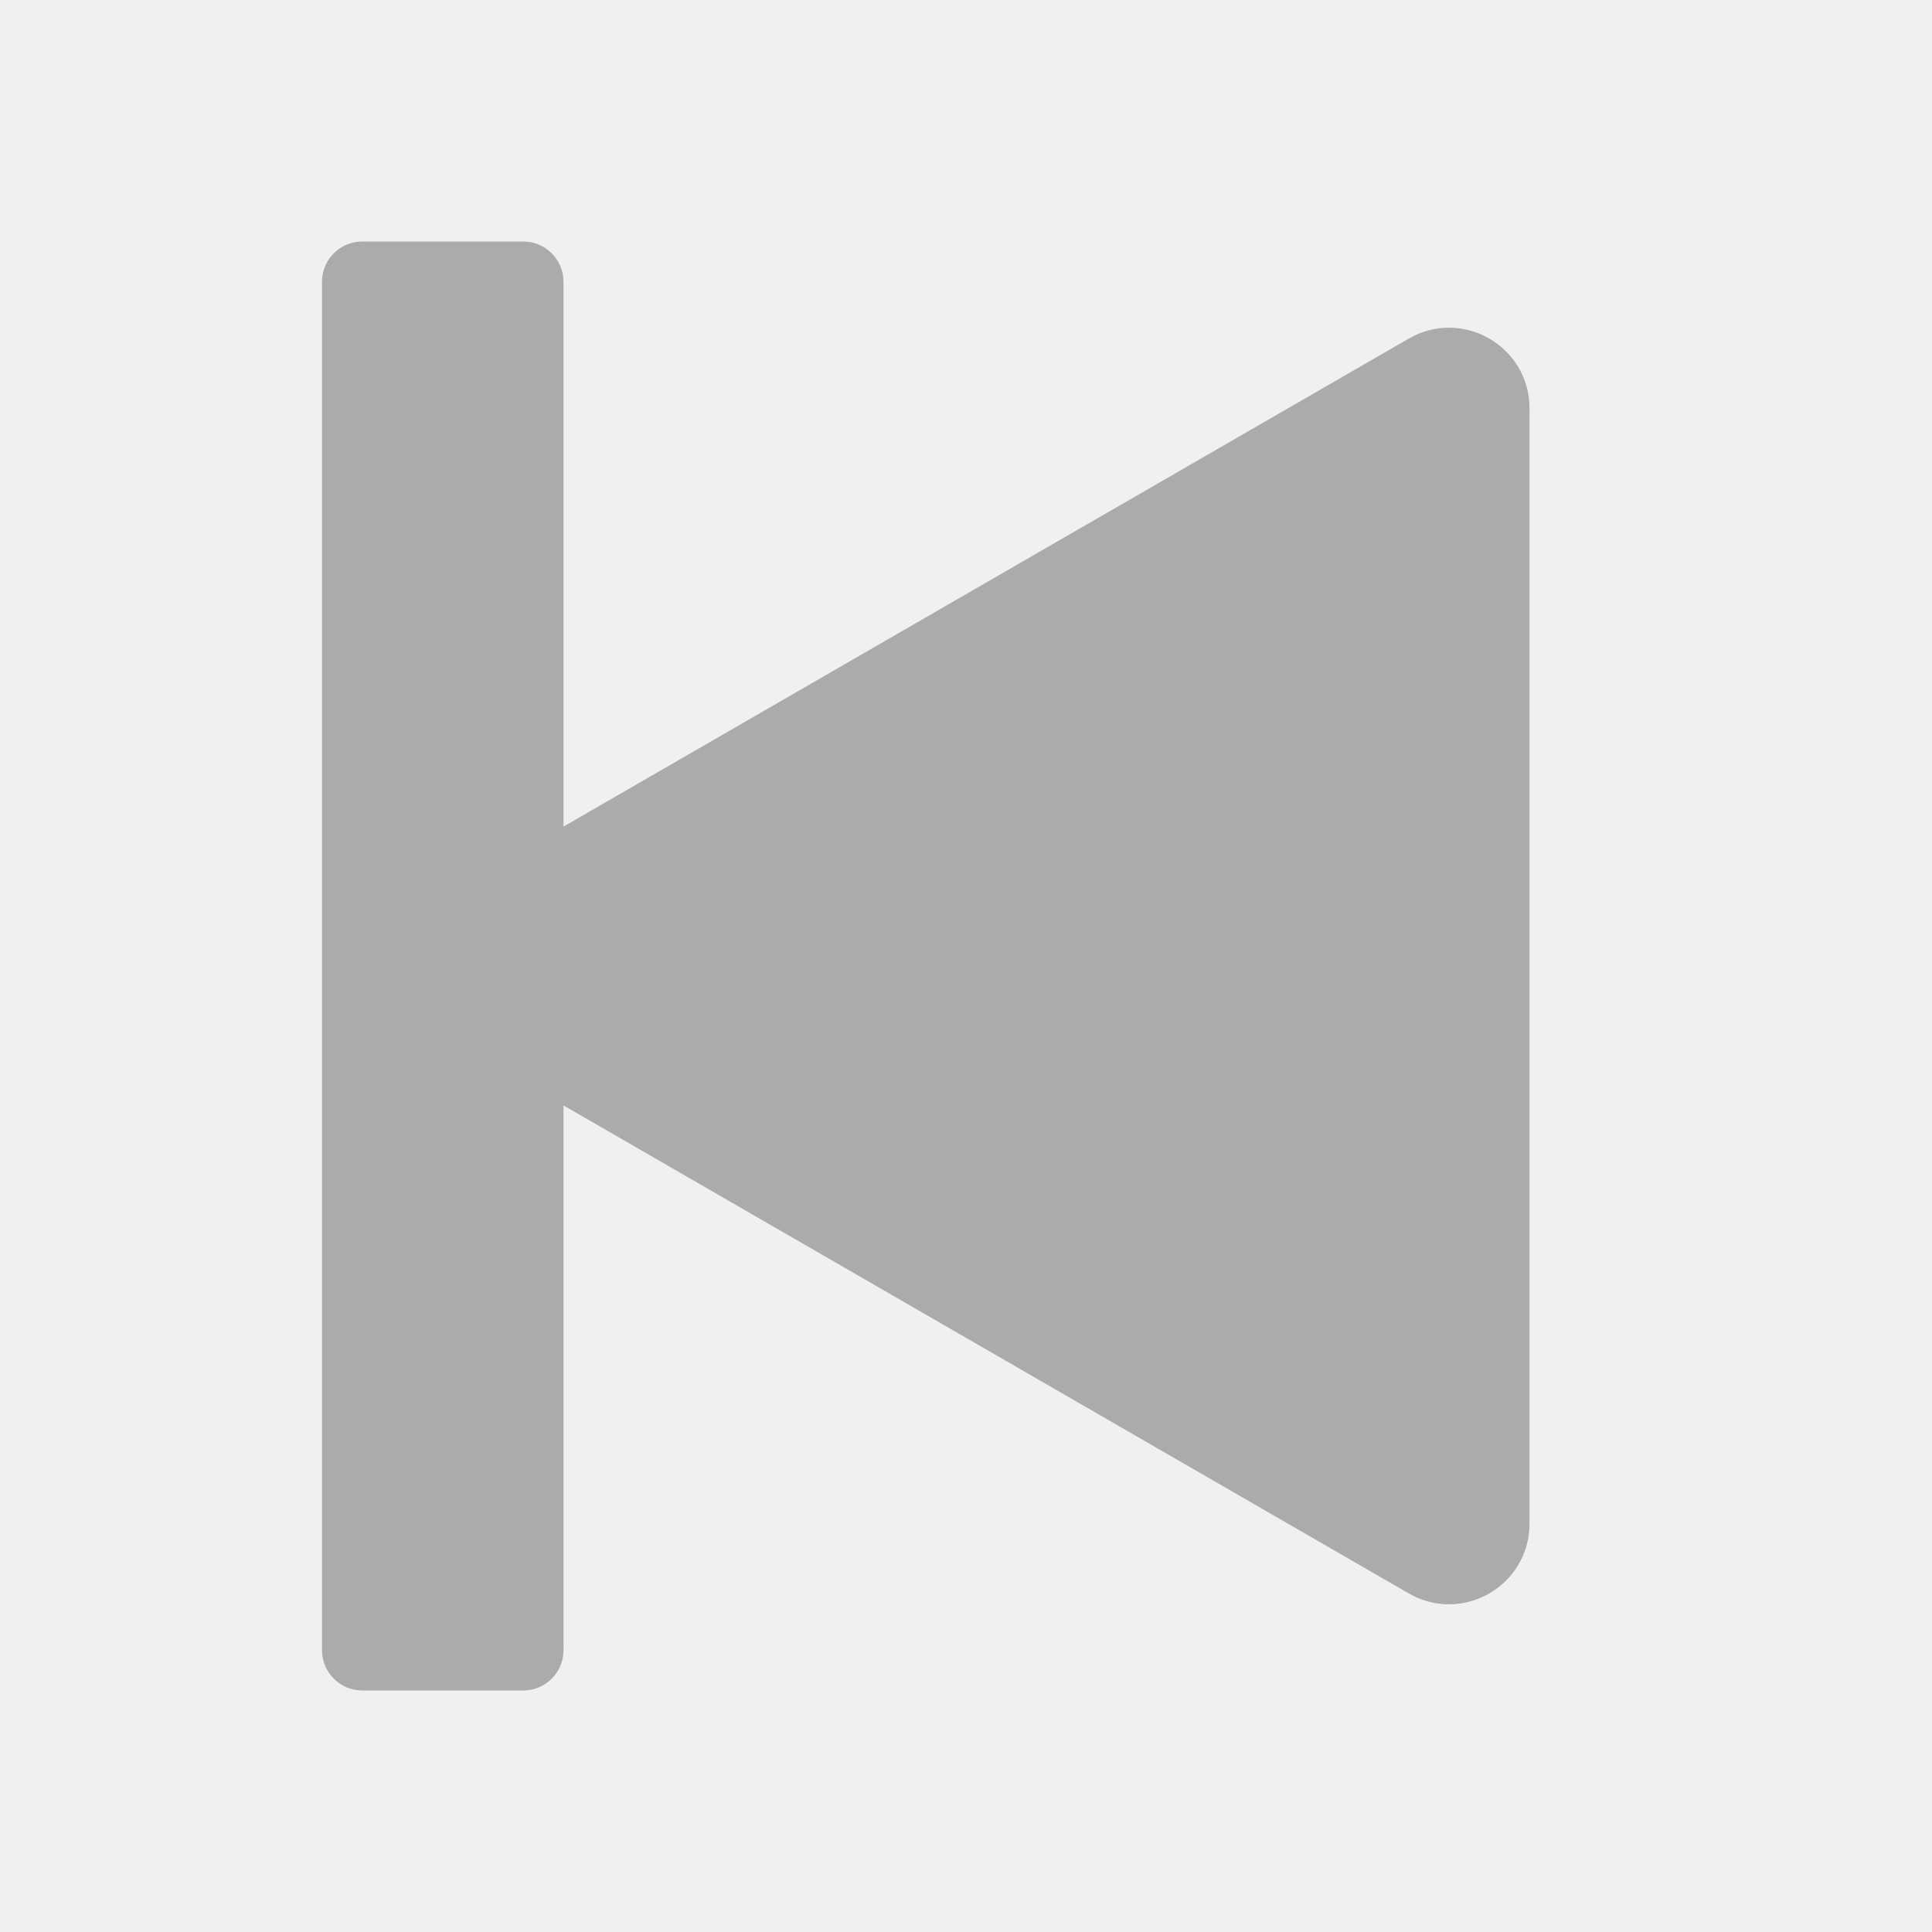
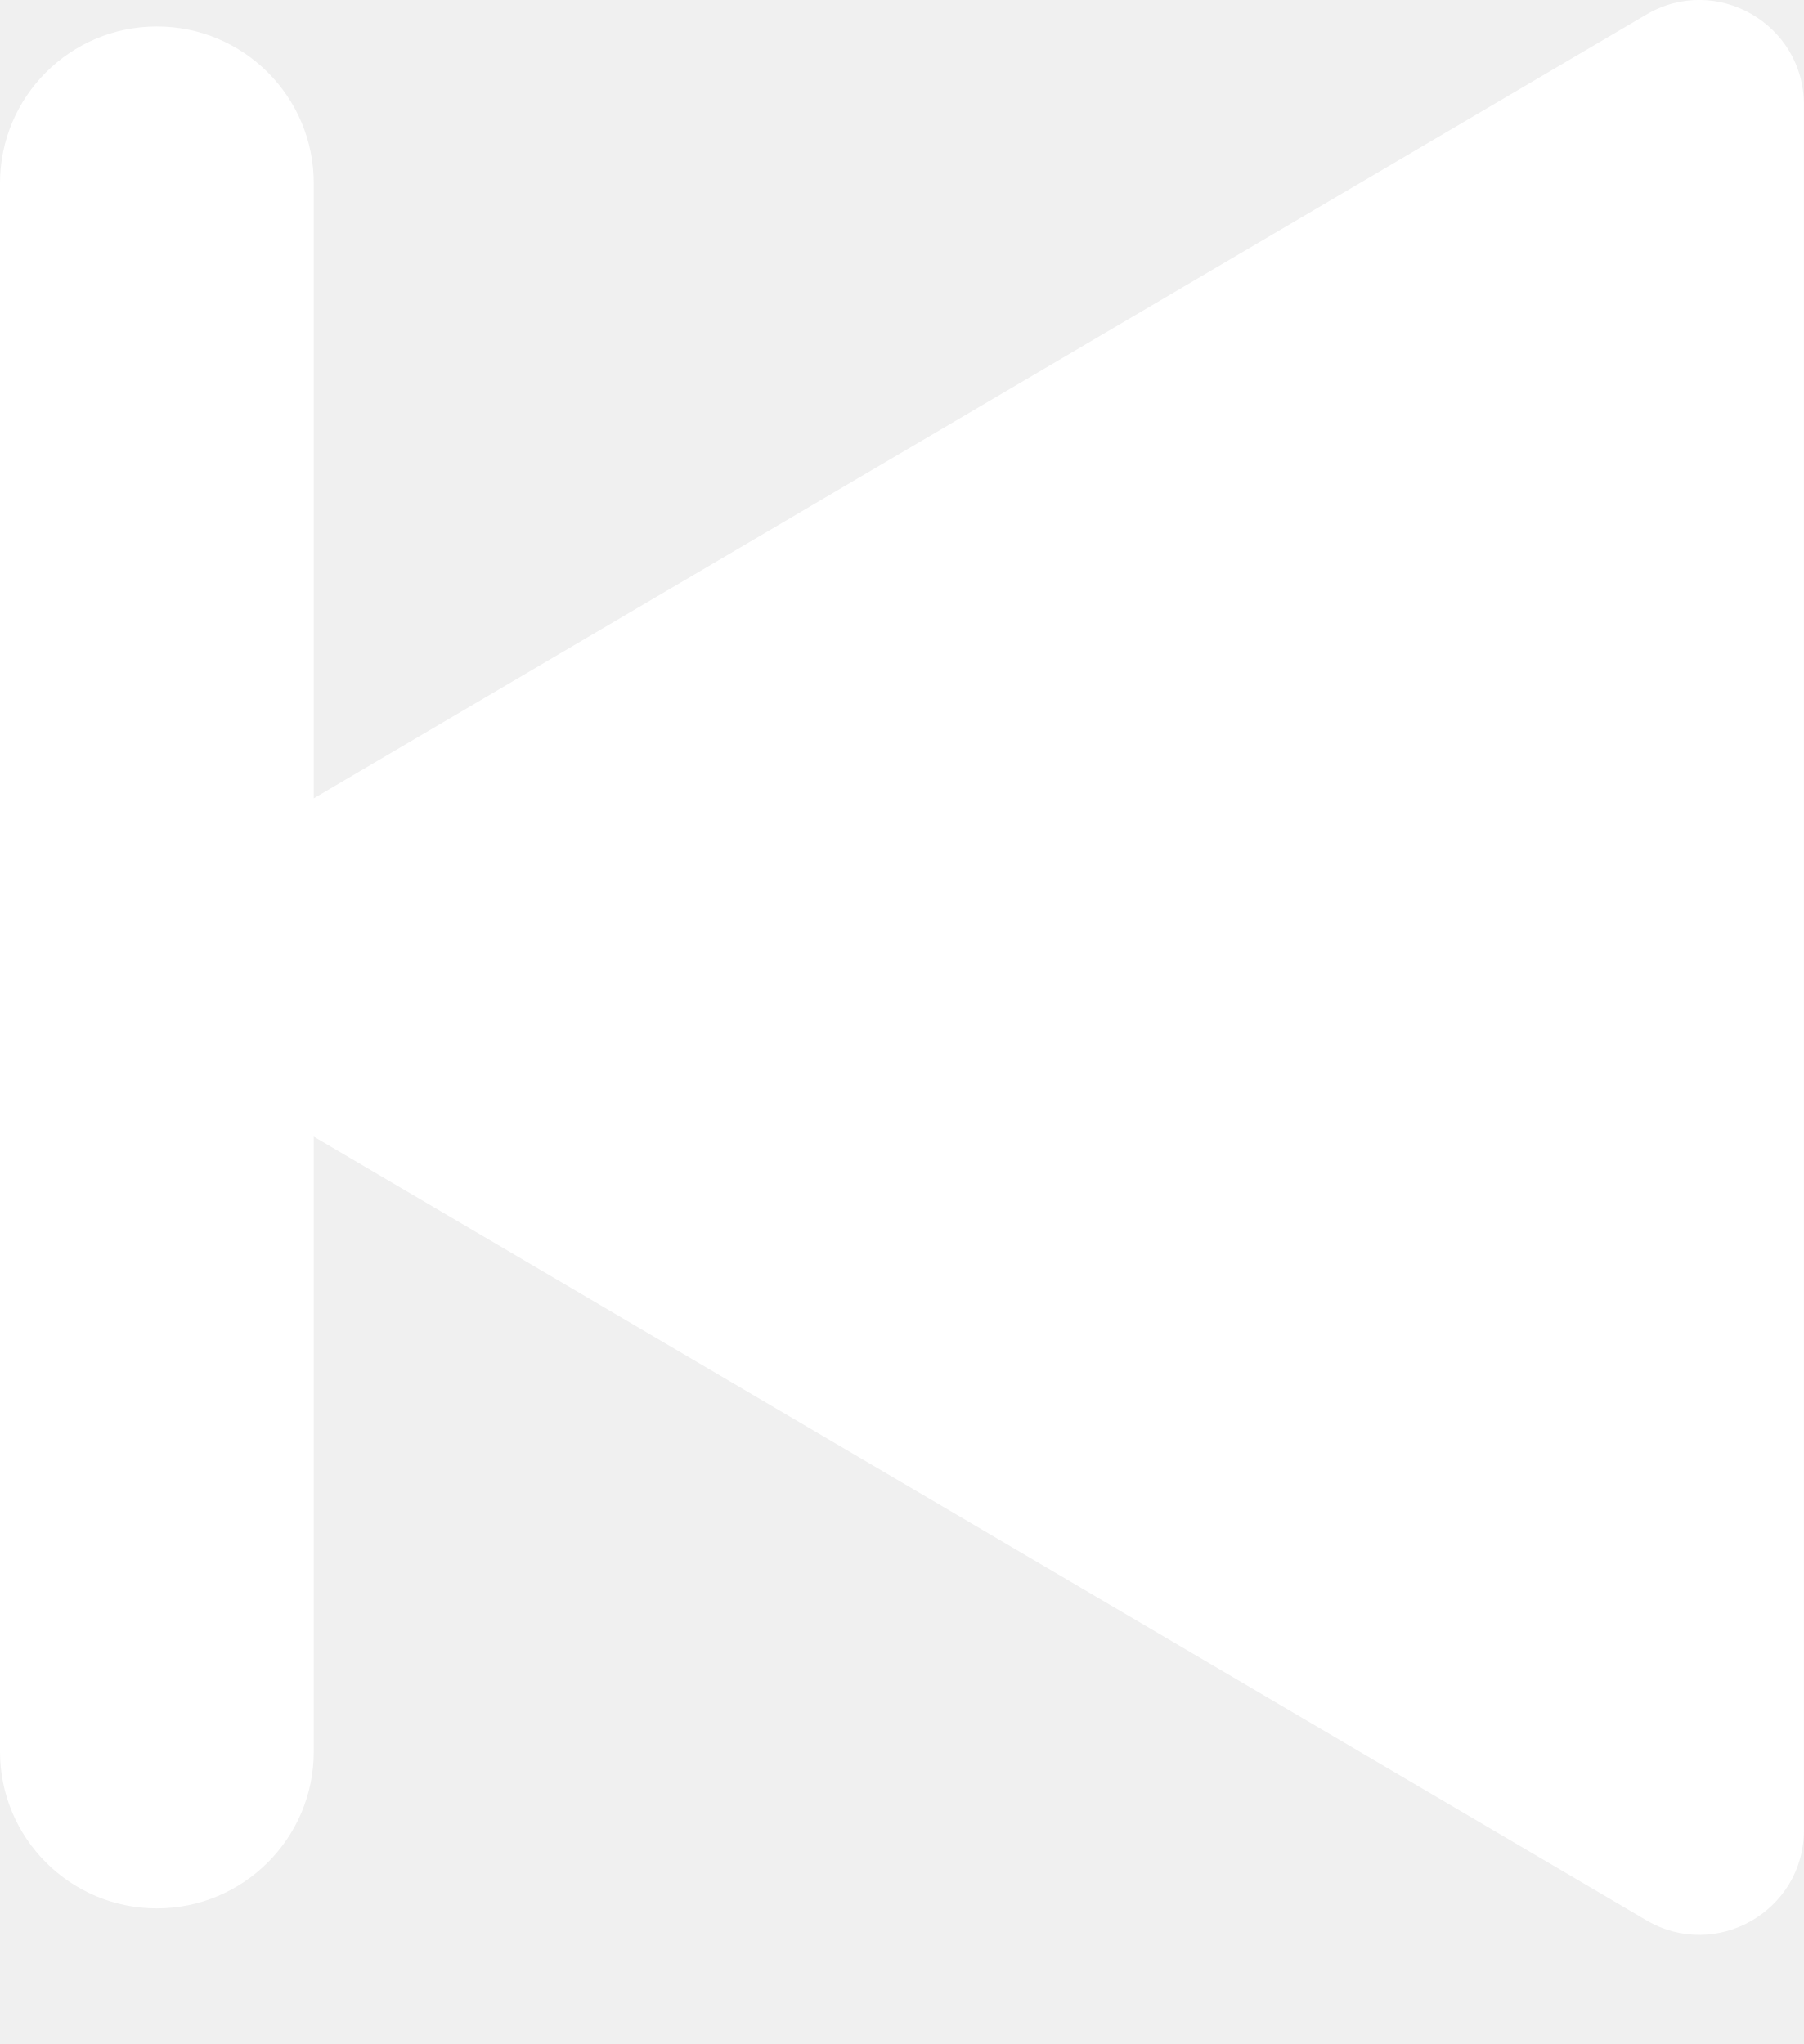
- <svg xmlns="http://www.w3.org/2000/svg" width="24" height="24" viewBox="0 0 24 24" fill="none">
-   <path d="M9.134 1.5C9.519 0.833 10.481 0.833 10.866 1.5L17.794 13.5C18.179 14.167 17.698 15 16.928 15H3.072C2.302 15 1.821 14.167 2.206 13.5L9.134 1.5Z" transform="translate(4 2) scale(-1 1) rotate(90)" fill="#ABABAB" />
-   <rect width="3" height="18" rx="0.5" transform="translate(7 3) scale(-1 1)" fill="#ABABAB" />
+ <svg xmlns="http://www.w3.org/2000/svg" width="15" height="17" viewBox="0 0 15 17" fill="none">
+   <path d="M2.609 9.453L13.69 15.971C14.269 16.312 15 15.894 15 15.222V0.871C15 0.198 14.269 -0.22 13.69 0.121L2.609 6.64V1.524C2.609 0.804 2.025 0.22 1.304 0.22C0.584 0.22 9.53674e-07 0.804 9.53674e-07 1.524V14.568C9.53674e-07 15.288 0.584 15.872 1.304 15.872C2.025 15.872 2.609 15.288 2.609 14.568V9.453Z" fill="white" />
</svg>
